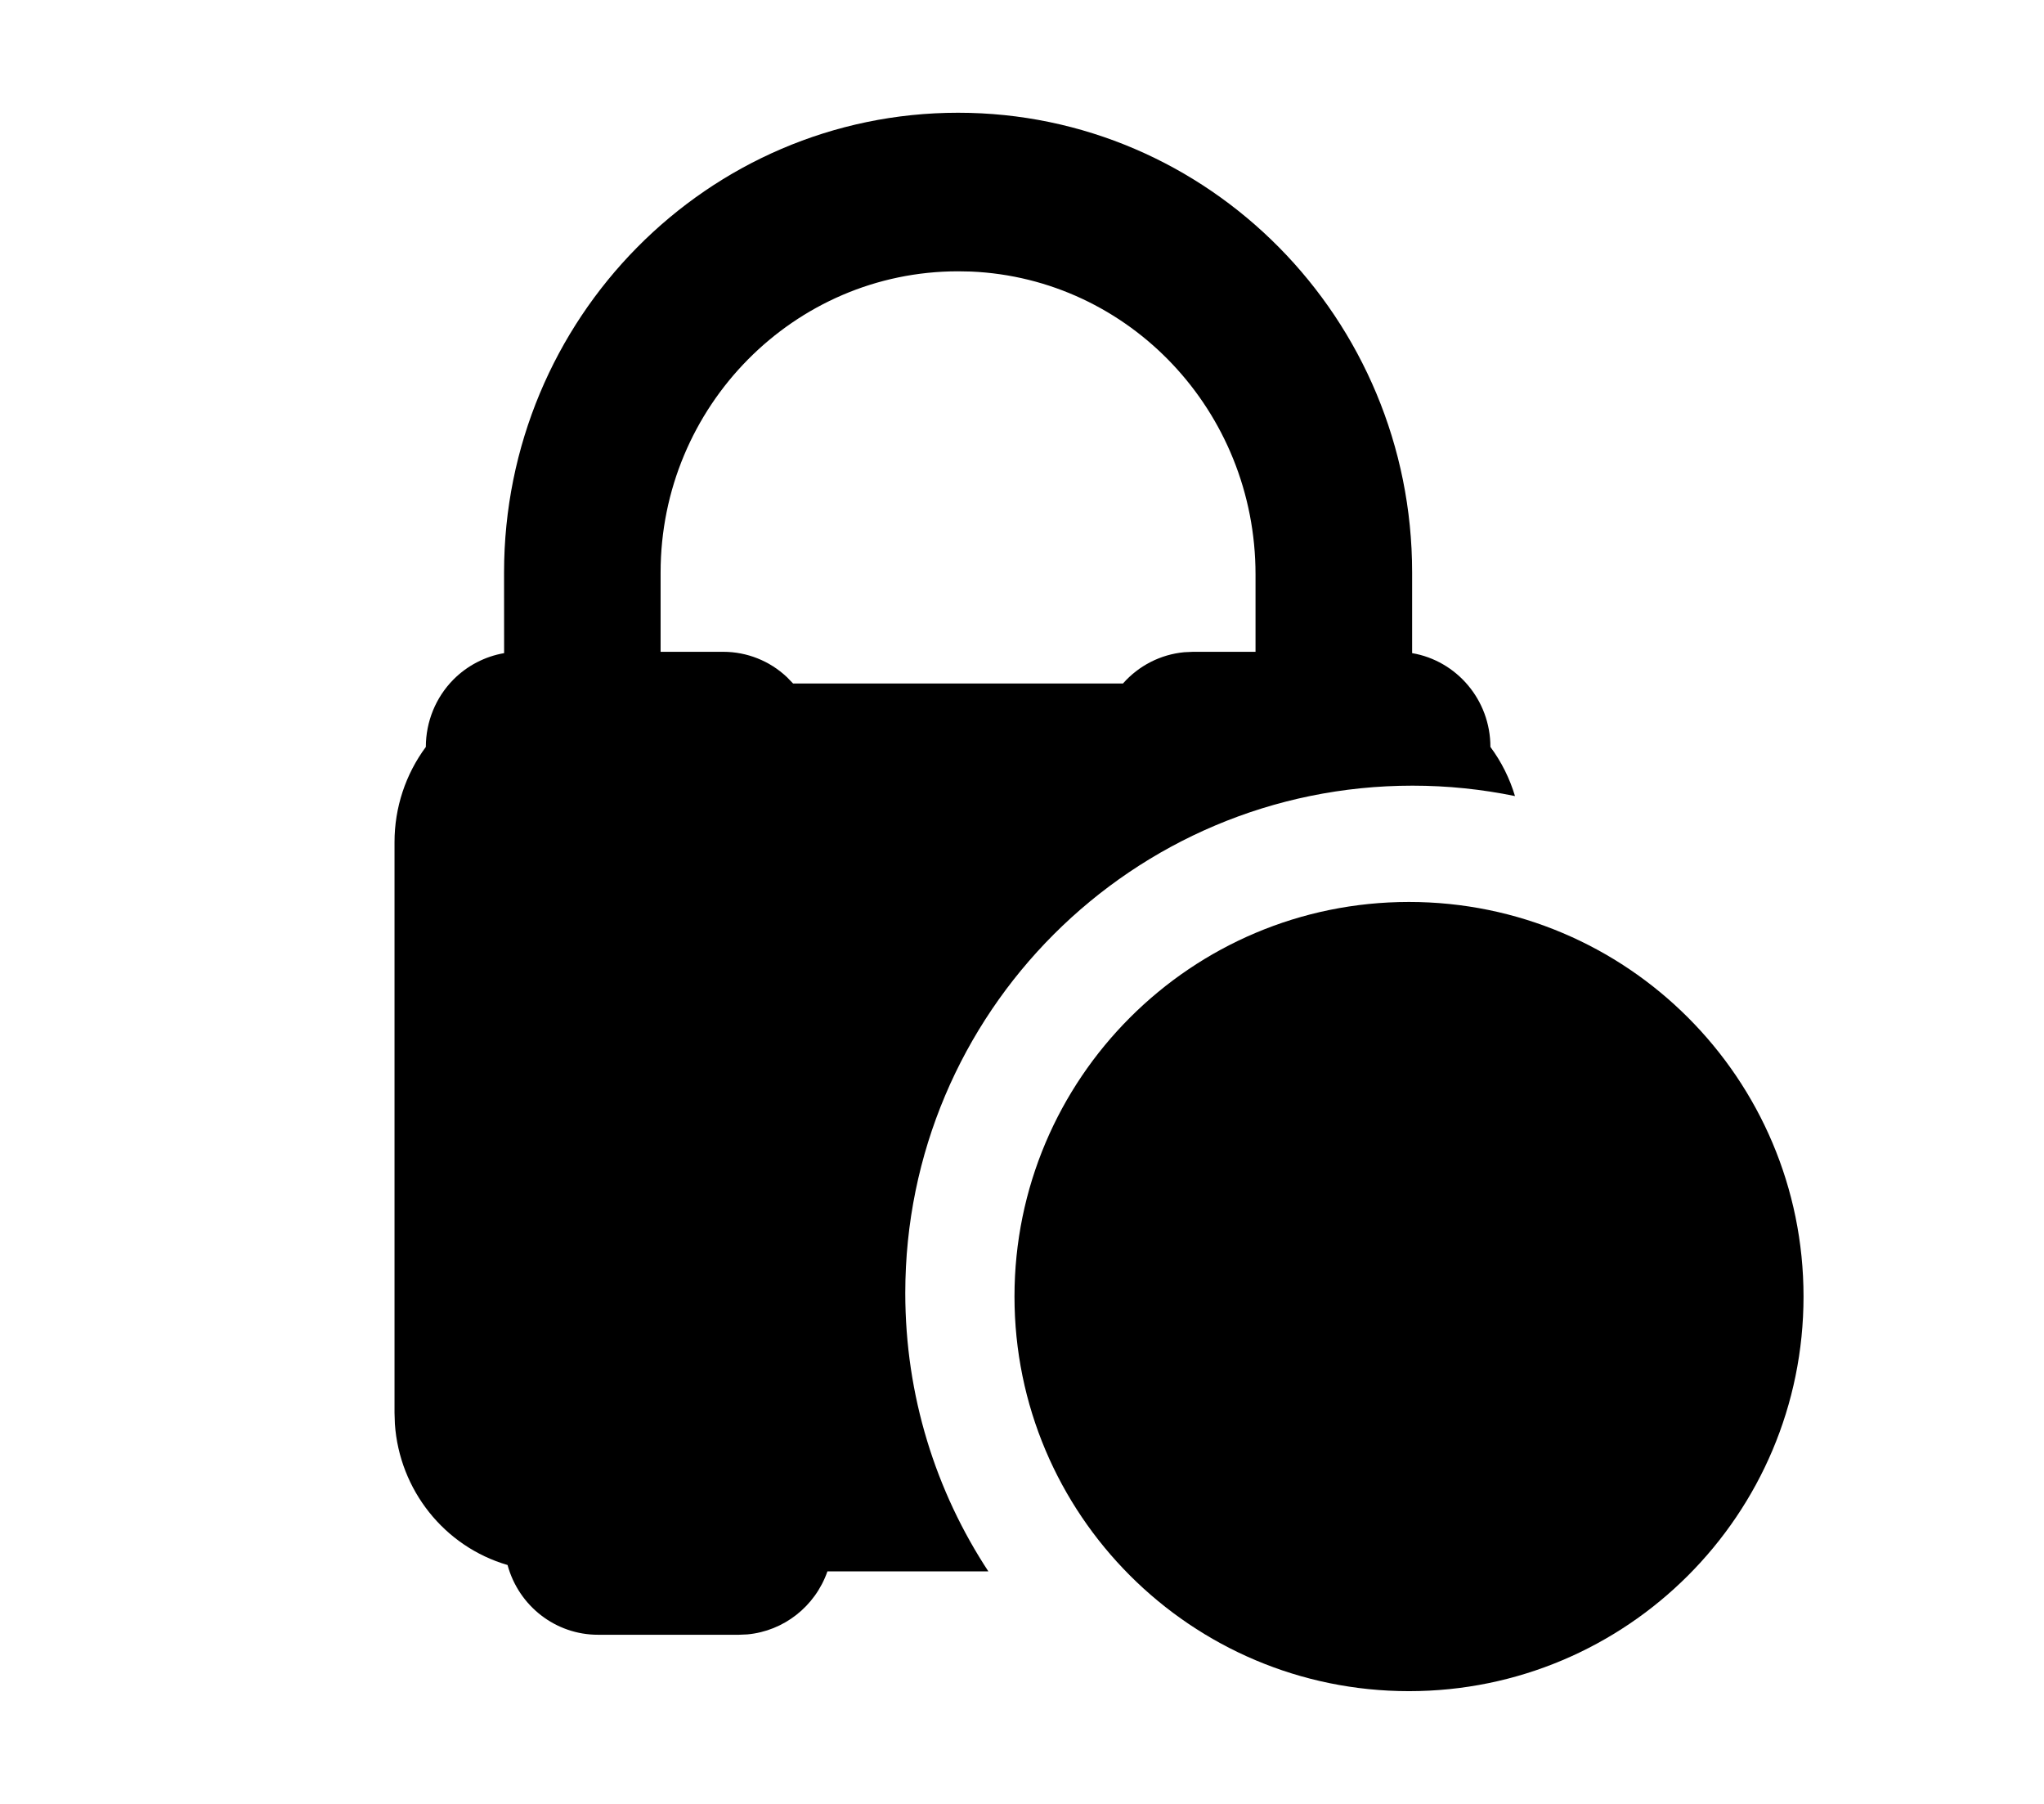
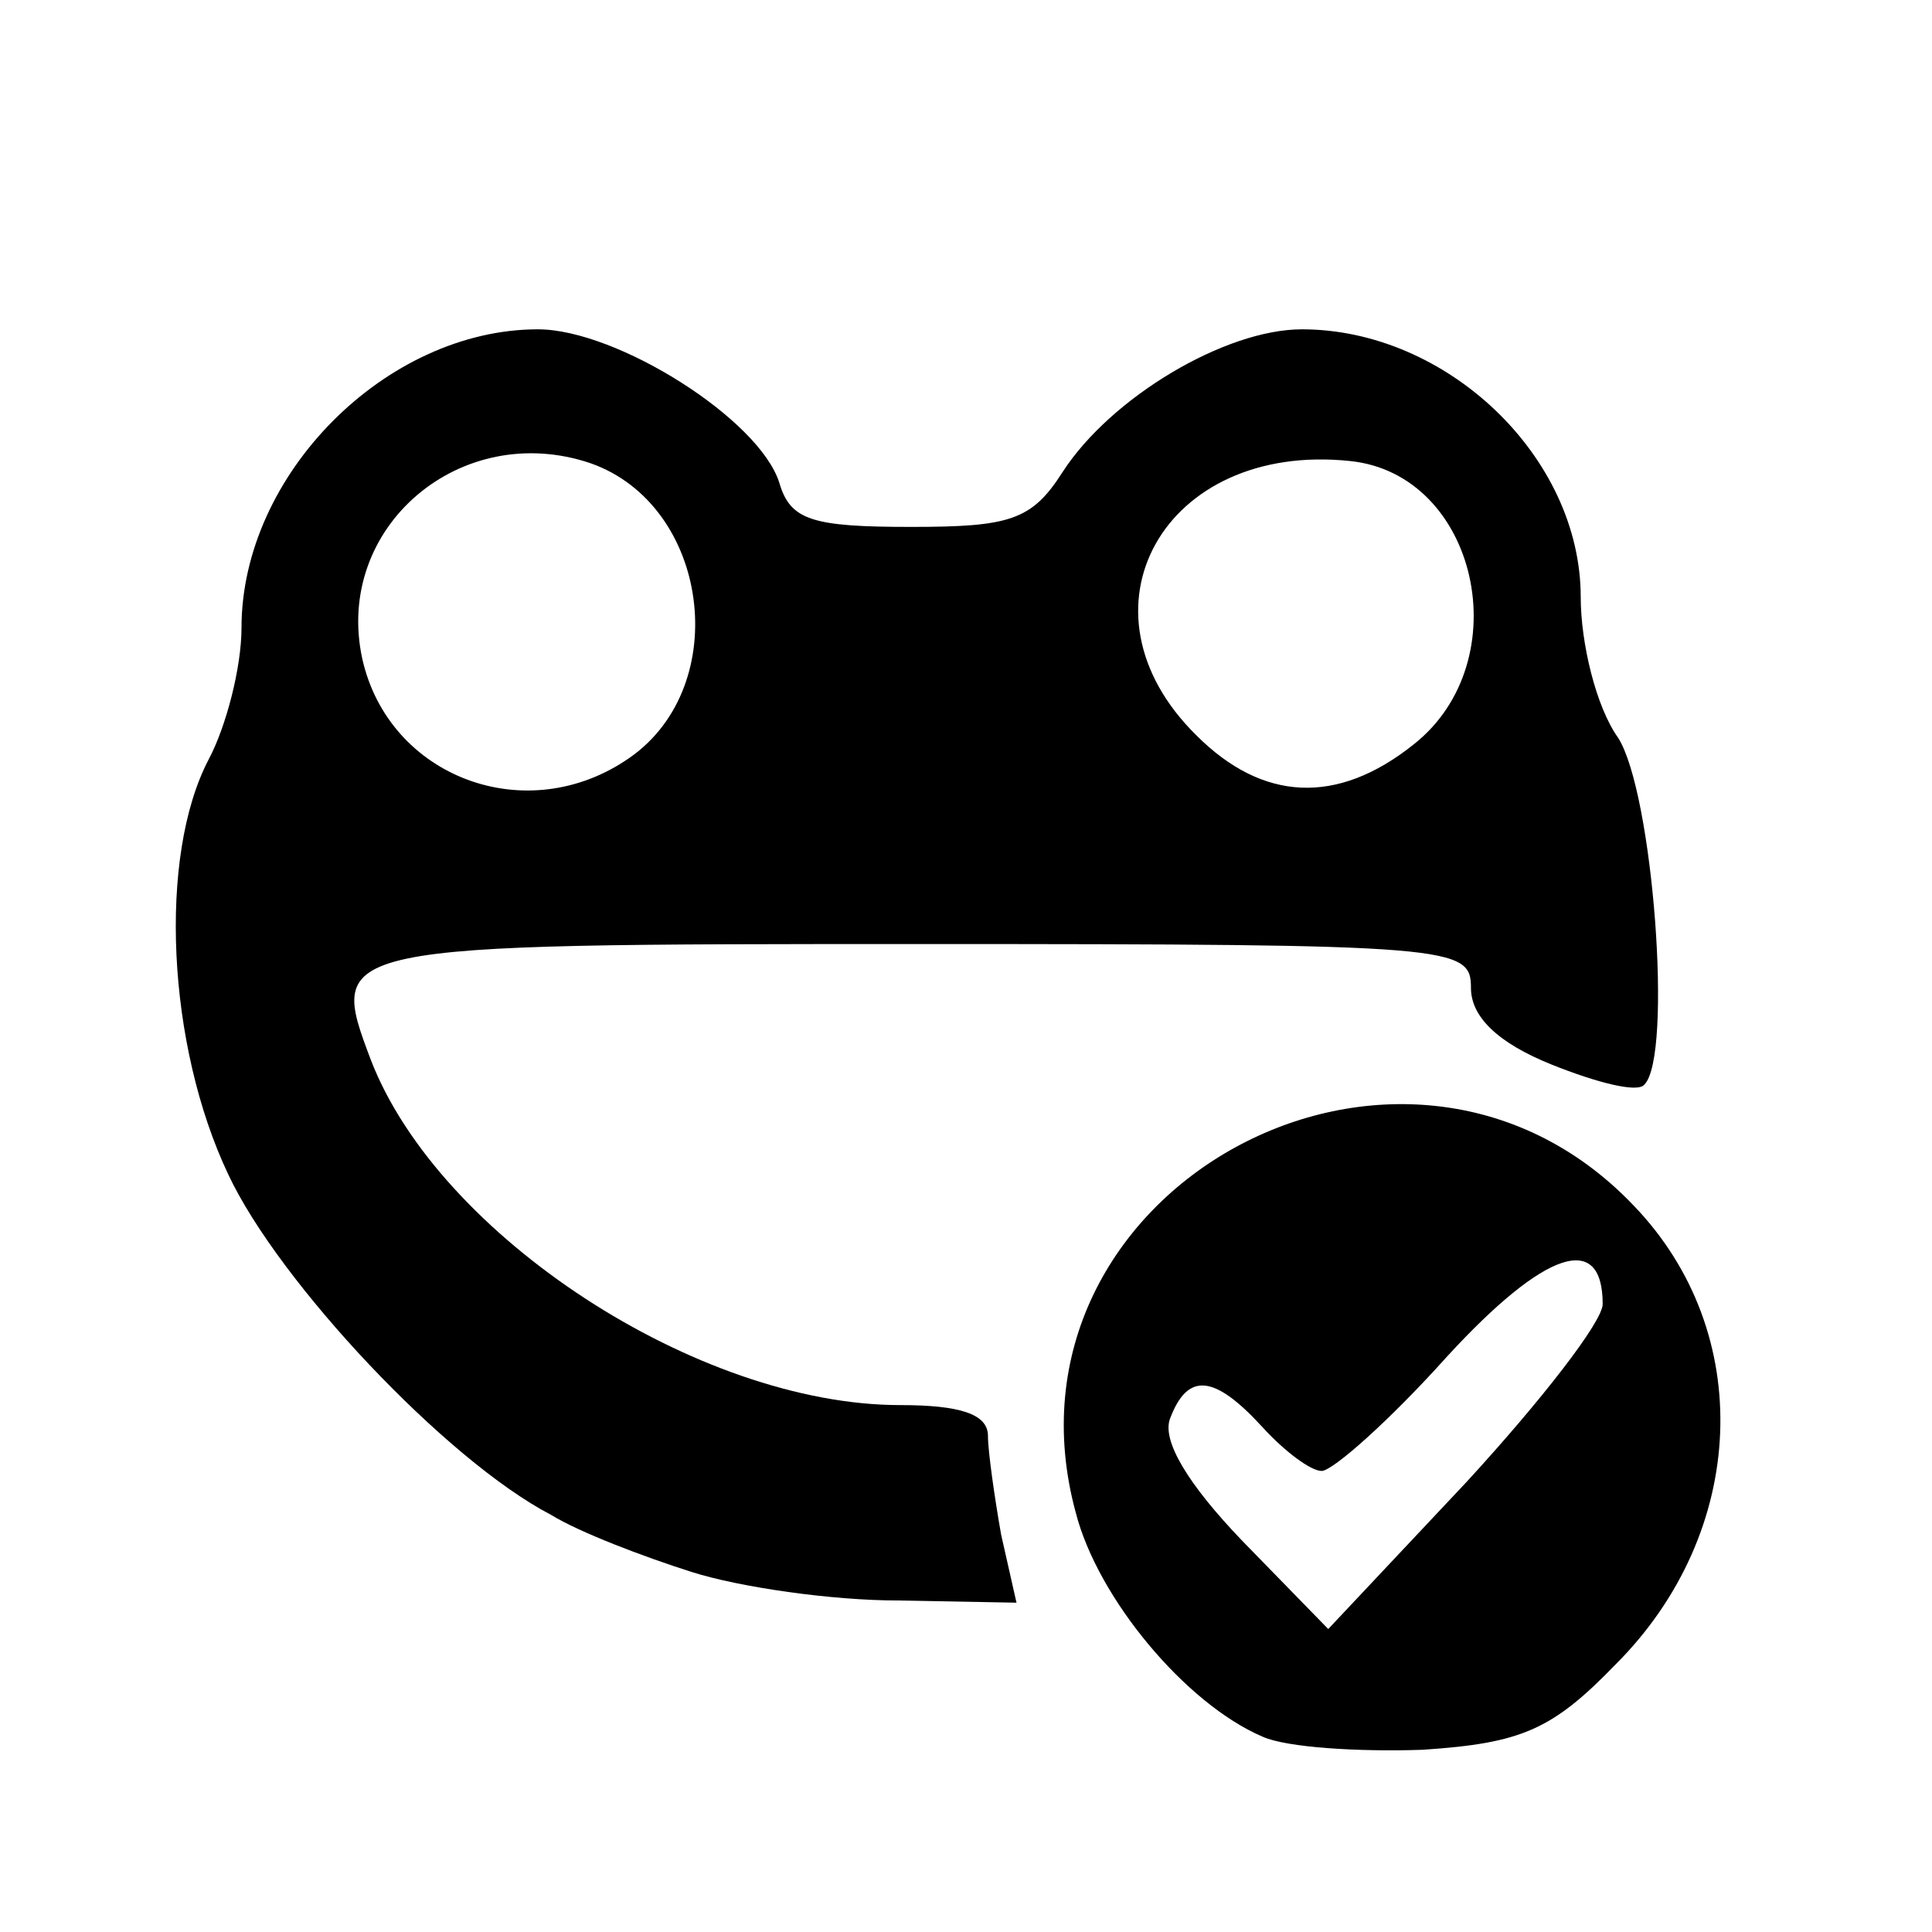
- <svg xmlns="http://www.w3.org/2000/svg" width="34px" height="30px" viewBox="0 0 34 30" version="1.1">
-   <g id="Connected" stroke="none" stroke-width="1" fill="none" fill-rule="evenodd">
-     <g id="Brand_Mascot-Copy-8" transform="translate(6.5625, 1.875)" fill="#000000" fill-rule="nonzero">
-       <g id="Brand_Mascot" transform="translate(0, 0)">
-         <g id="Pia_Logo_Vertical" transform="translate(0, 0)">
-           <g id="Lock" transform="translate(0, 0)">
-             <path d="M9.374,0 C13.541,0 16.927,3.423 16.927,7.646 L16.927,7.646 L16.927,8.987 C17.666,9.113 18.229,9.763 18.229,10.547 C18.413,10.795 18.55,11.071 18.638,11.364 C18.087,11.251 17.517,11.191 16.934,11.191 C12.274,11.191 8.496,14.969 8.496,19.629 C8.496,21.338 9.004,22.929 9.878,24.258 L7.201,24.258 C6.996,24.844 6.473,25.25 5.87,25.306 L5.729,25.312 L3.385,25.312 C2.683,25.313 2.067,24.838 1.88,24.152 C0.825,23.844 0.081,22.901 0.006,21.805 L2.62900812e-13,21.621 L2.62900812e-13,12.129 C2.62900812e-13,11.558 0.183,11.003 0.521,10.547 C0.521,10.127 0.685,9.725 0.978,9.428 C1.209,9.195 1.505,9.042 1.823,8.987 L1.822,7.646 C1.822,3.423 5.208,0 9.374,0 Z M9.374,2.637 C6.646,2.637 4.426,4.884 4.426,7.646 L4.426,7.646 L4.426,8.965 L5.469,8.965 C5.863,8.965 6.241,9.116 6.527,9.386 L6.63,9.492 L12.117,9.492 C12.38,9.194 12.744,9.009 13.134,8.972 L13.281,8.965 L14.322,8.965 L14.322,7.68 C14.322,4.958 12.218,2.755 9.589,2.641 Z" id="Combined-Shape" />
-           </g>
-         </g>
-       </g>
-     </g>
-     <g id="Group" transform="translate(16.875, 15)" fill="#000000" fill-rule="nonzero">
-       <path d="M13.125,6.562 C13.125,2.938 10.187,0 6.562,0 C2.938,0 0,2.938 0,6.562 C0,10.187 2.938,13.125 6.562,13.125 C10.187,13.125 13.125,10.187 13.125,6.562" id="Fill-4" />
-     </g>
+ <svg xmlns="http://www.w3.org/2000/svg" version="1.0" width="88px" height="88px" viewBox="0 0 88 88" preserveAspectRatio="xMidYMid meet">
+   <g fill="none">
+     <path d="M0 44 l0 -44 44 0 44 0 0 44 0 44 -44 0 -44 0 0 -44z m71.5 27.9 c1.9 -2.2 3.5 -4.7 3.5 -5.6 0 -0.9 -0.1 -1.4 -0.3 -1.2 -0.2 0.2 -2.7 3 -5.6 6.1 -3.7 4 -4.6 5.5 -3.2 5.1 1.1 -0.3 3.7 -2.3 5.6 -4.4z m-29.5 -3.4 c0 -1.1 -1.1 -1.5 -3.9 -1.5 -2.1 0 -5.8 -0.7 -8.2 -1.5 -2.7 -1 -3.9 -1.1 -3.2 -0.4 1.4 1.4 11 4.8 13.6 4.9 0.9 0 1.7 -0.7 1.7 -1.5z m22 -11 l3.4 -3.5 -3.6 0 c-2.5 0 -4.7 0.9 -6.9 2.8 l-3.3 2.7 3 0.6 c1.6 0.4 3.1 0.7 3.5 0.8 0.3 0 2 -1.5 3.9 -3.4z m-22.3 -17.3 c27.7 -0.2 28.2 -0.2 28.5 1.8 0.2 1.2 0.8 2 1.3 2 1.2 -0.1 0.7 -4.7 -0.7 -7.3 -0.9 -1.7 -1 -1.7 -3.5 0.3 -1.9 1.4 -4.1 2 -8 2 -6.8 0 -10.3 -2.9 -10.3 -8.5 l0 -3.5 -6.9 0 -6.8 0 -0.6 4.2 c-0.8 5.9 -3.4 7.8 -10.6 7.8 -3.5 0 -6.5 -0.6 -7.9 -1.6 -1.2 -0.8 -2.6 -1.3 -3.1 -0.9 -1.5 0.9 -2.3 6.3 -1.5 9.8 l0.8 3.2 0.6 -4.5 0.5 -4.5 28.2 -0.3z" />
+   </g>
+   <g fill="#000000">
+     <path d="M57.5 79.1 c-3.5 -1.5 -7.5 -6.3 -8.5 -10.2 -4 -14.7 14.9 -25 25.4 -14 5.6 5.8 5.2 14.9 -0.8 20.9 -2.9 3 -4.3 3.6 -8.8 3.9 -2.9 0.1 -6.2 -0.1 -7.3 -0.6z m15.5 -19.7 c0 -3.3 -2.6 -2.5 -7.1 2.4 -2.6 2.9 -5.2 5.2 -5.7 5.2 -0.5 0 -1.7 -0.9 -2.7 -2 -2.2 -2.4 -3.4 -2.5 -4.2 -0.4 -0.4 1 0.8 3 3.3 5.6 l3.9 4 6.3 -6.7 c3.4 -3.7 6.2 -7.3 6.2 -8.1z" />
+     <path d="M31.5 71.6 c-2.2 -0.7 -5.1 -1.8 -6.4 -2.6 -4.8 -2.5 -12.4 -10.6 -14.7 -15.5 -2.8 -5.9 -3.2 -14.5 -0.9 -18.9 0.8 -1.5 1.5 -4.2 1.5 -6 0 -7 6.6 -13.6 13.5 -13.6 3.6 0 10.1 4.1 11 7 0.5 1.7 1.5 2 6 2 4.5 0 5.5 -0.3 6.9 -2.5 2.2 -3.4 7.4 -6.5 10.9 -6.5 6.6 0 12.7 5.8 12.7 12.2 0 2.1 0.7 5 1.7 6.4 1.6 2.5 2.5 14.5 1.2 15.8 -0.3 0.4 -2.2 -0.1 -4.2 -0.9 -2.5 -1 -3.7 -2.2 -3.7 -3.5 0 -1.9 -0.7 -2 -25 -2 -27.1 0 -27.1 0 -25.1 5.3 3.1 8 14.9 15.7 24.1 15.7 2.7 0 4 0.4 4 1.4 0 0.7 0.3 2.8 0.6 4.5 l0.7 3.1 -5.4 -0.1 c-3 0 -7.2 -0.6 -9.4 -1.3z m-2.8 -37.1 c4.7 -3.3 3.6 -11.5 -1.8 -13.4 -5.9 -2 -11.7 2.9 -10.4 8.9 1.2 5.4 7.5 7.8 12.2 4.5z m35.7 -0.6 c4.8 -3.8 2.9 -12.3 -2.9 -12.9 -8.5 -0.9 -12.8 6.8 -7 12.5 3 3 6.4 3.2 9.9 0.4z" />
  </g>
</svg>
